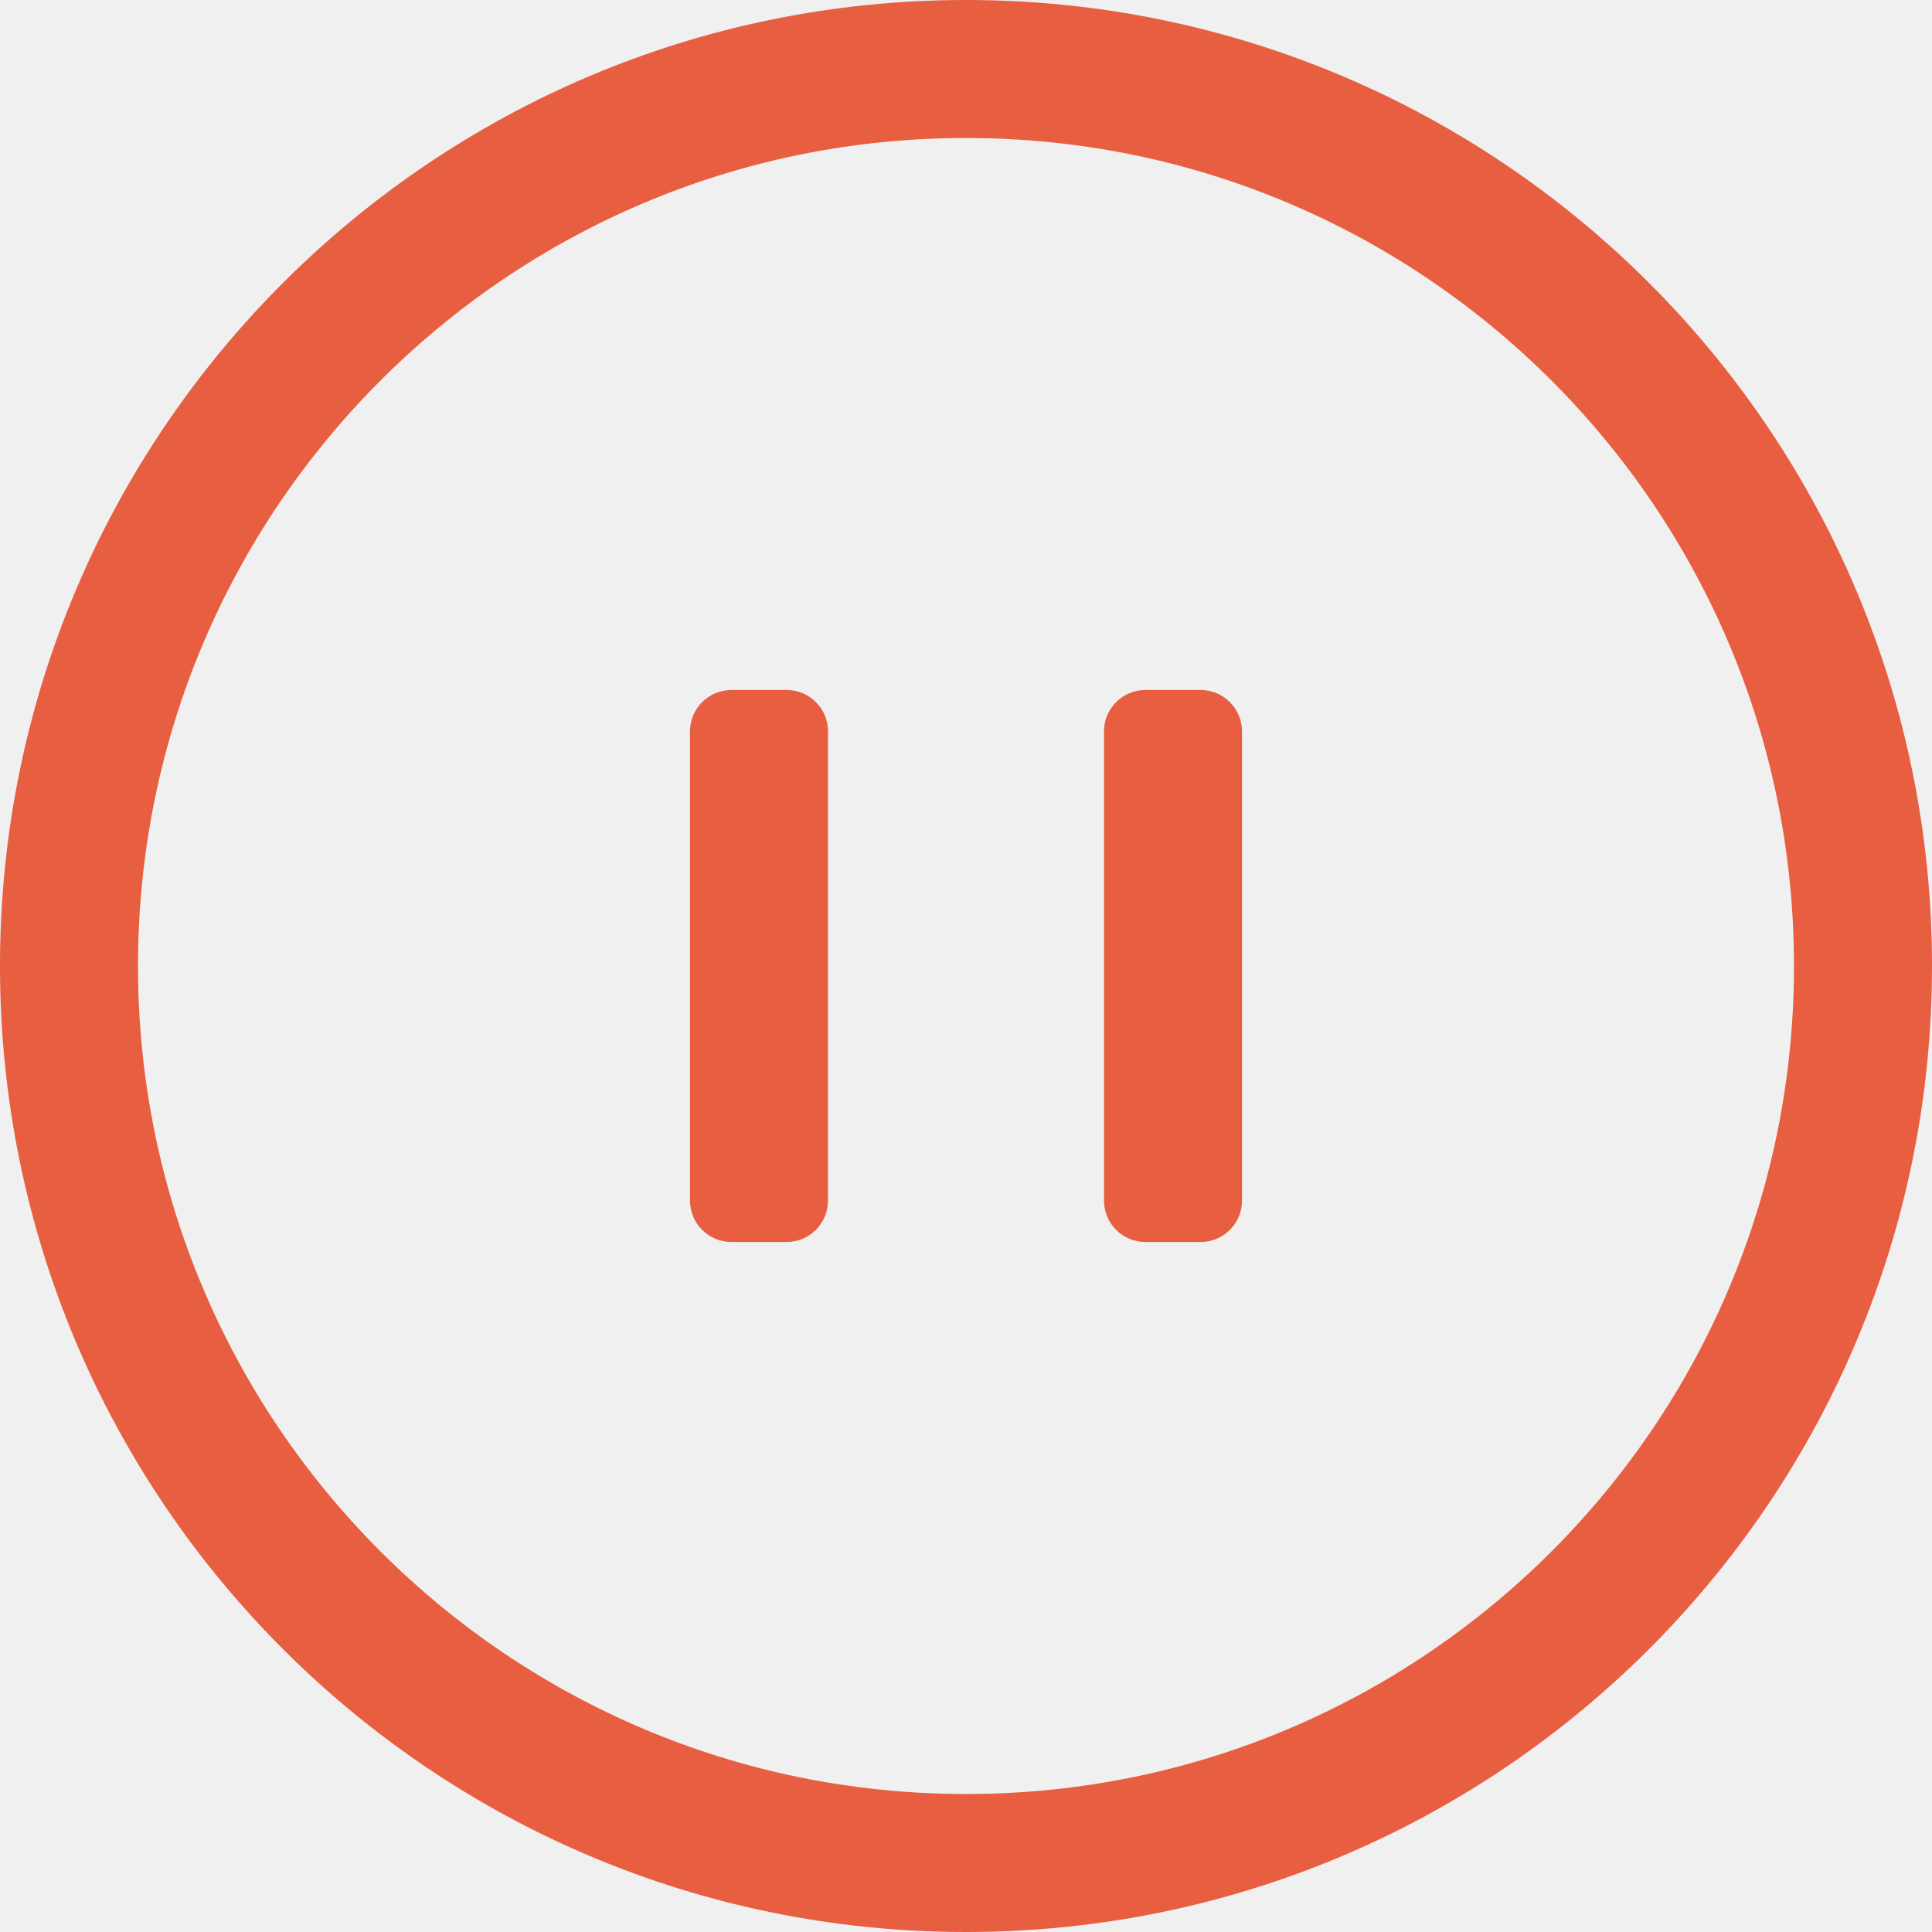
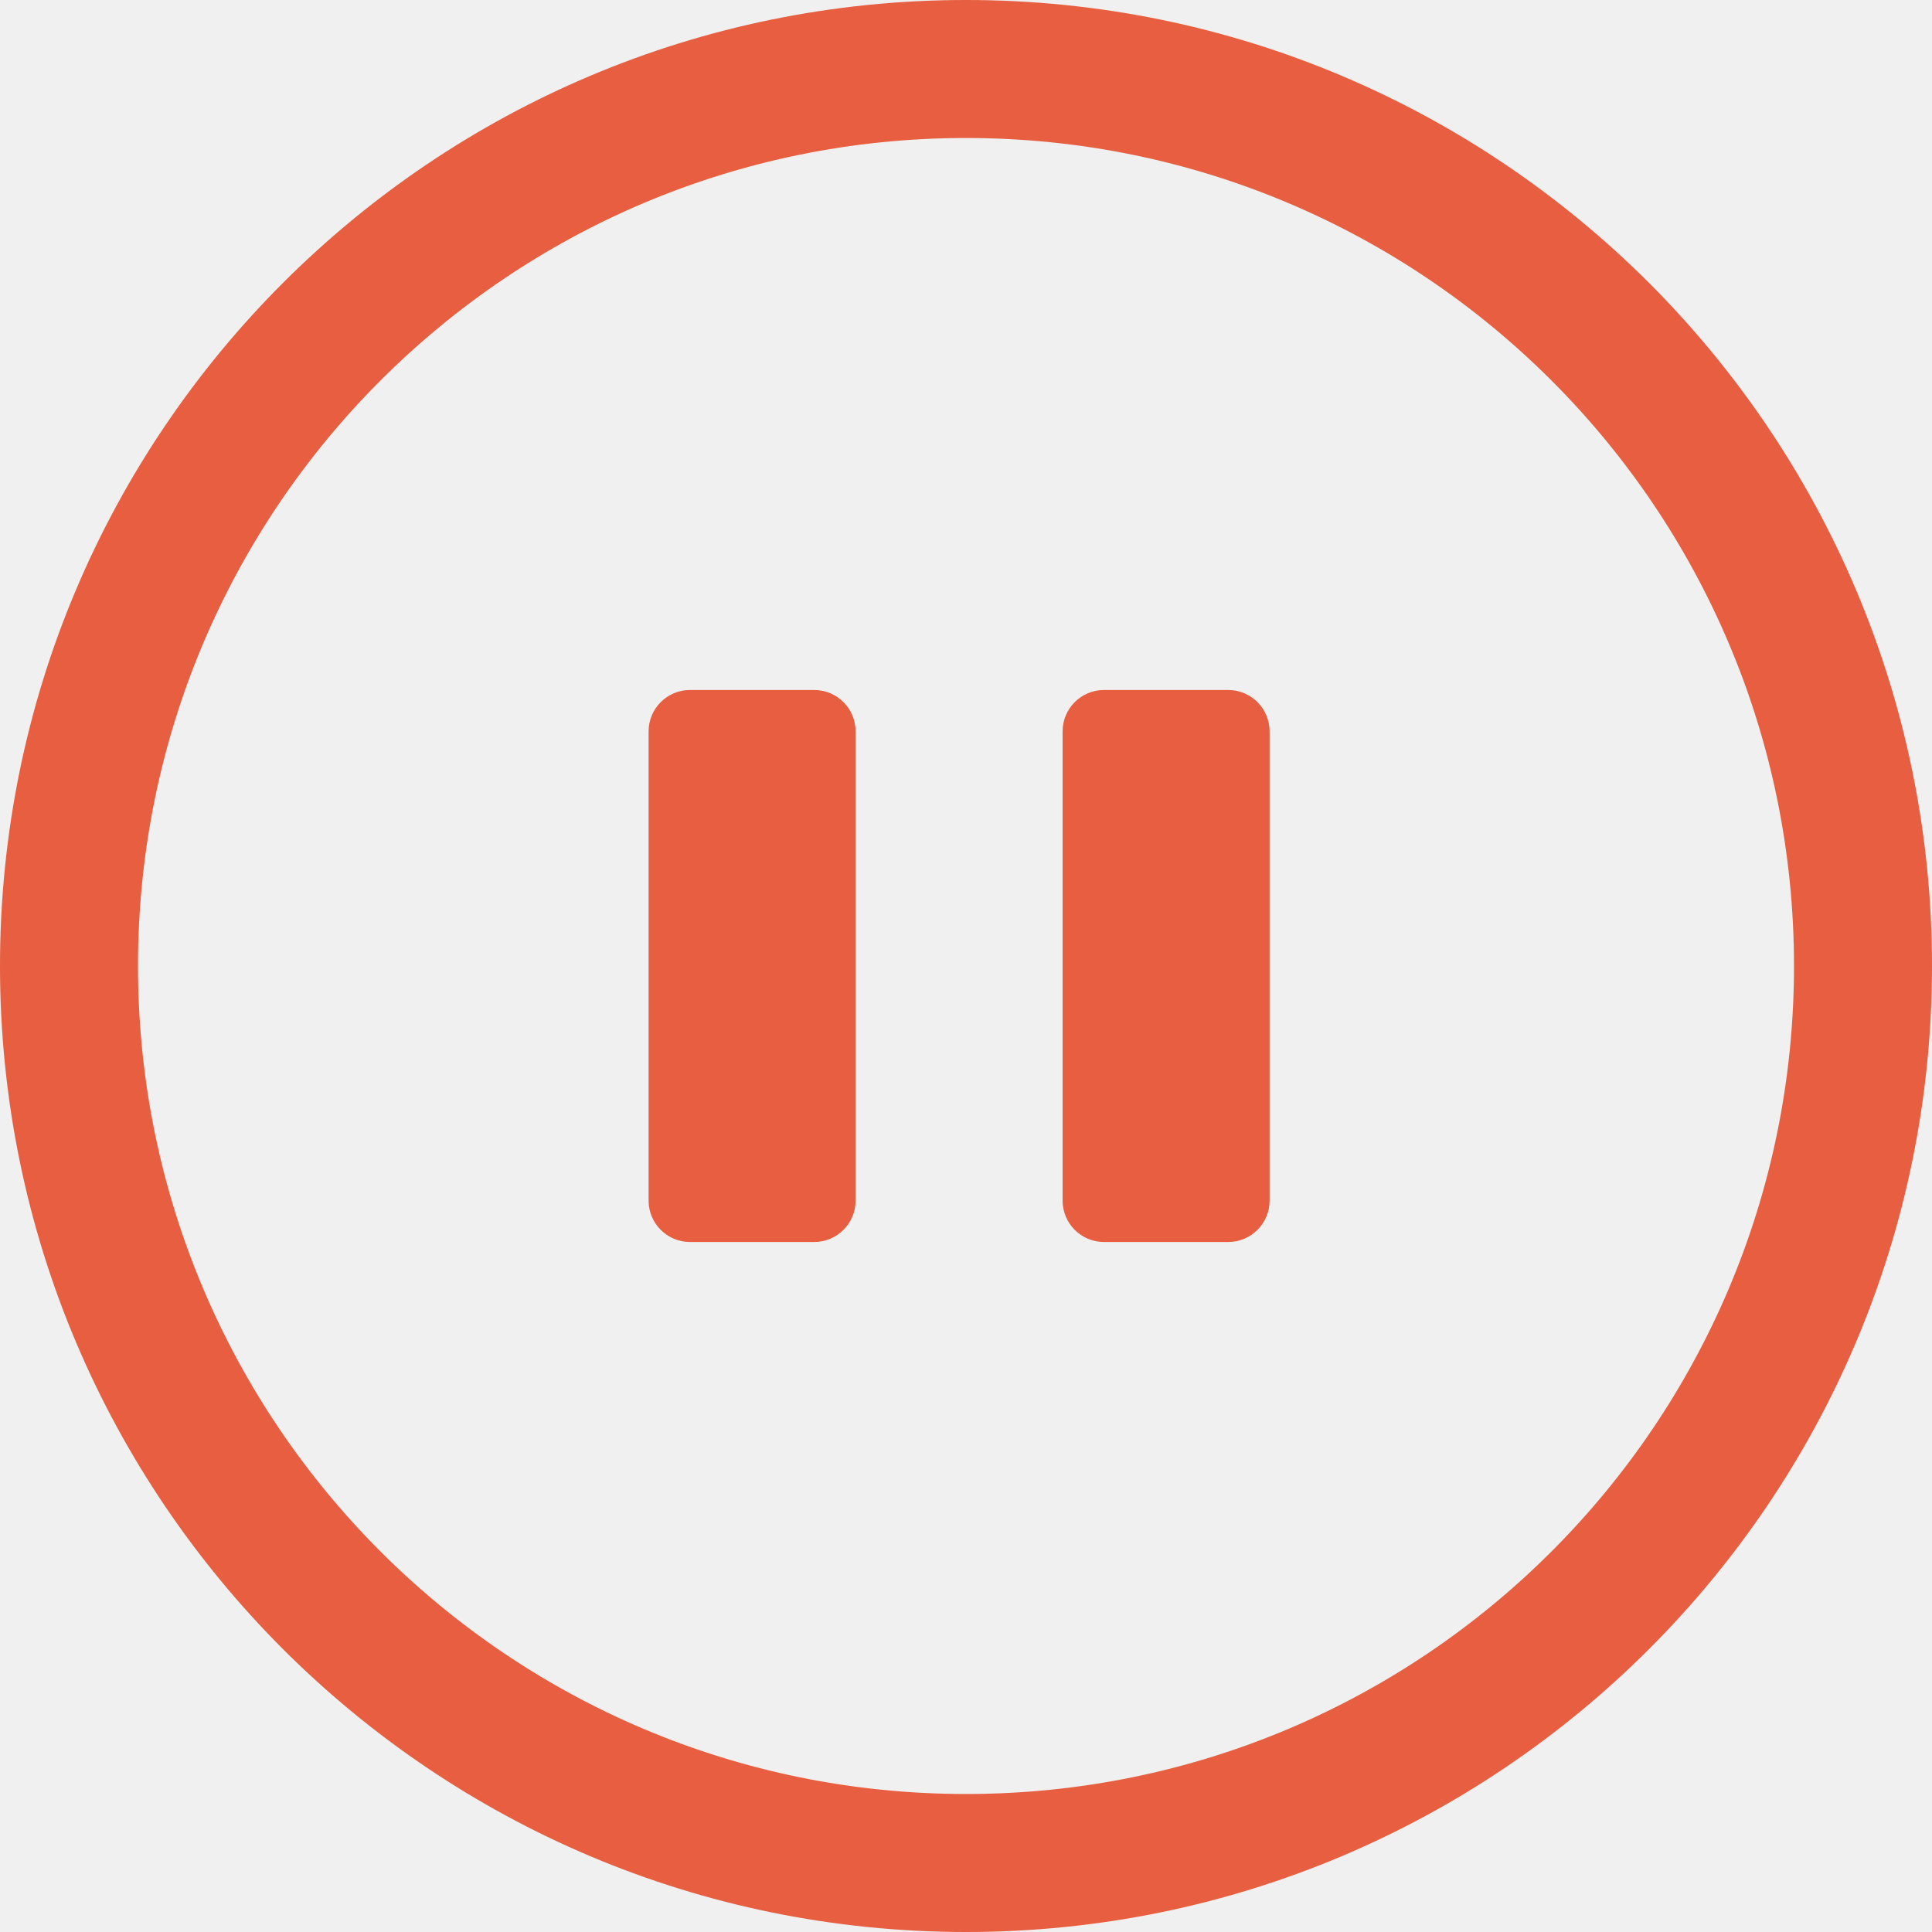
- <svg xmlns="http://www.w3.org/2000/svg" xmlns:xlink="http://www.w3.org/1999/xlink" width="14" height="14" viewBox="0 0 14 14">
-   <defs>
-     <circle id="a" cx="7" cy="7" r="7" />
-     <mask id="b" width="14" height="14" x="0" y="0" fill="white">
-       <use xlink:href="#a" />
-     </mask>
-   </defs>
-   <g fill="none" fill-rule="evenodd">
-     <use stroke="#E75E40" stroke-width="2" mask="url(#b)" xlink:href="#a" />
-     <rect width="1" height="4" x="5" y="5" fill="#E75E40" rx=".3" />
-     <rect width="1" height="4" x="8" y="5" fill="#E75E40" rx=".3" />
+ <svg xmlns="http://www.w3.org/2000/svg" width="14" height="14" viewBox="0 0 14 14">
+   <g fill="#E75E40" fill-rule="evenodd">
+     <path d="M13,7 C13,3.686 10.314,1 7,1 C3.686,1 1,3.686 1,7 C1,10.314 3.686,13 7,13 C10.314,13 13,10.314 13,7 Z M0,7 C0,3.134 3.134,0 7,0 C10.866,0 14,3.134 14,7 C14,10.866 10.866,14 7,14 C3.134,14 0,10.866 0,7 Z" />
+     <g transform="translate(4.7 5)">
+       <rect width="1.5" height="4" rx=".3" />
+       <rect width="1.5" height="4" x="3" rx=".3" />
+     </g>
  </g>
</svg>
